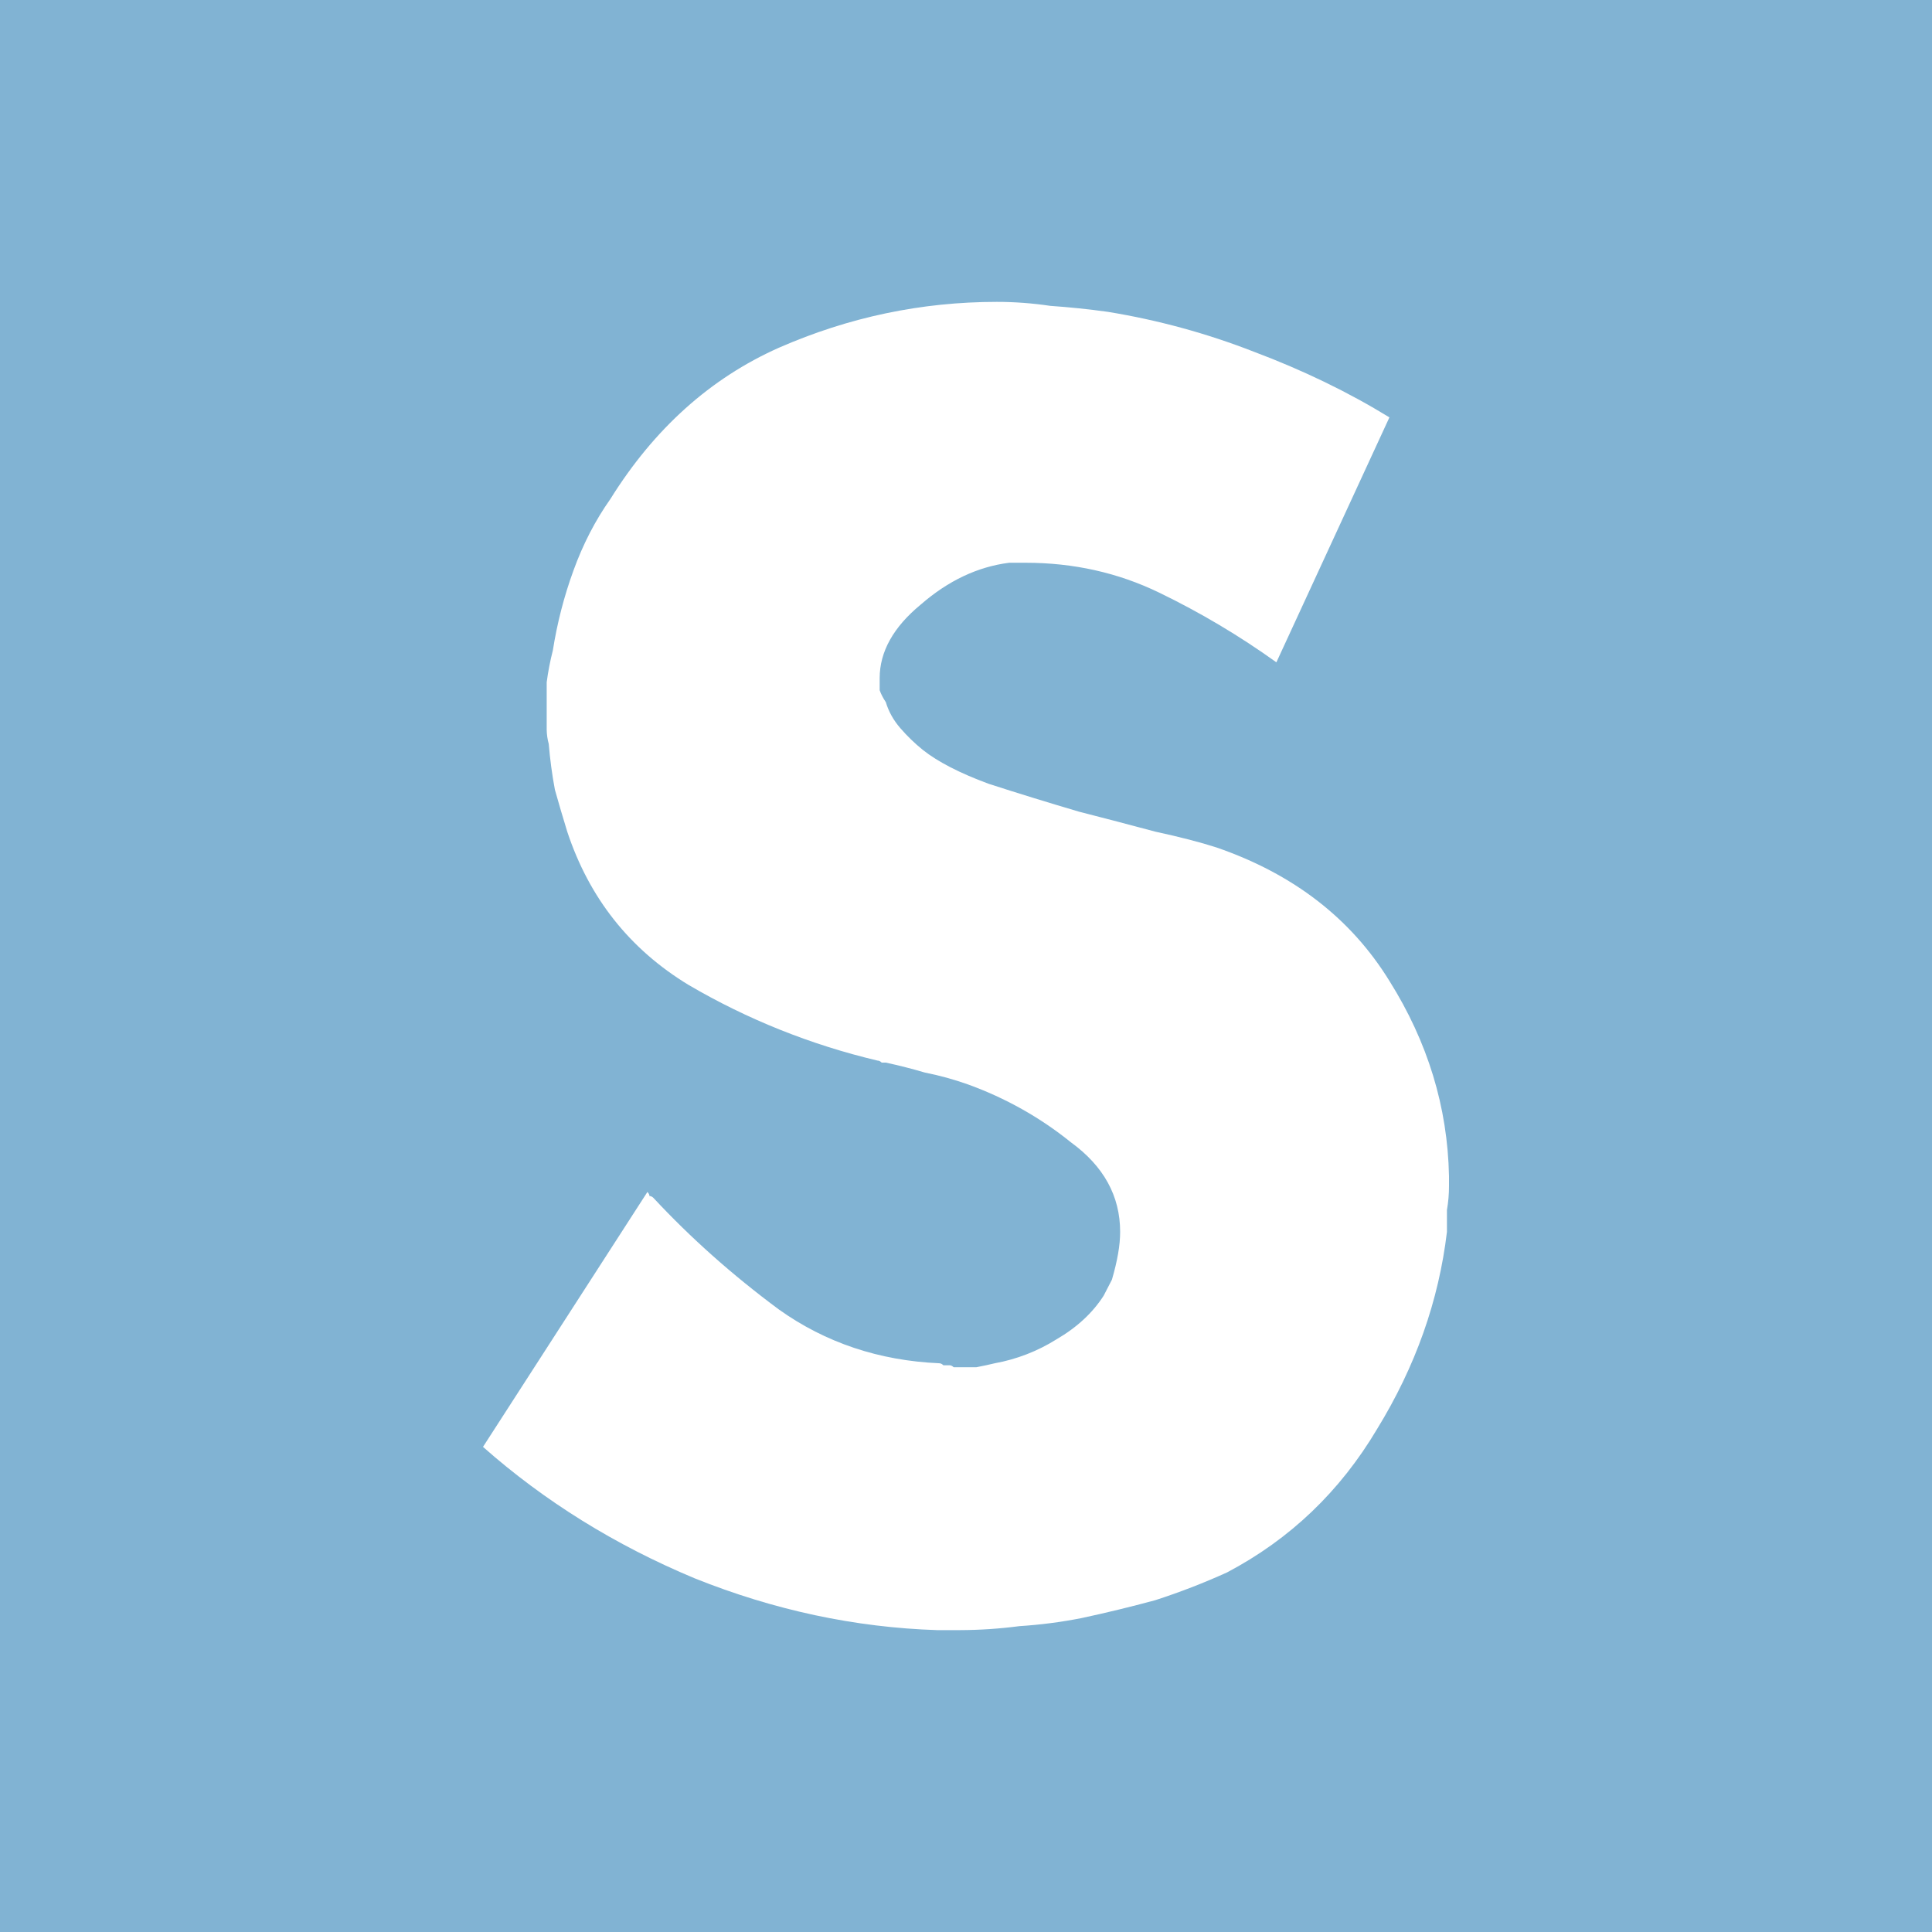
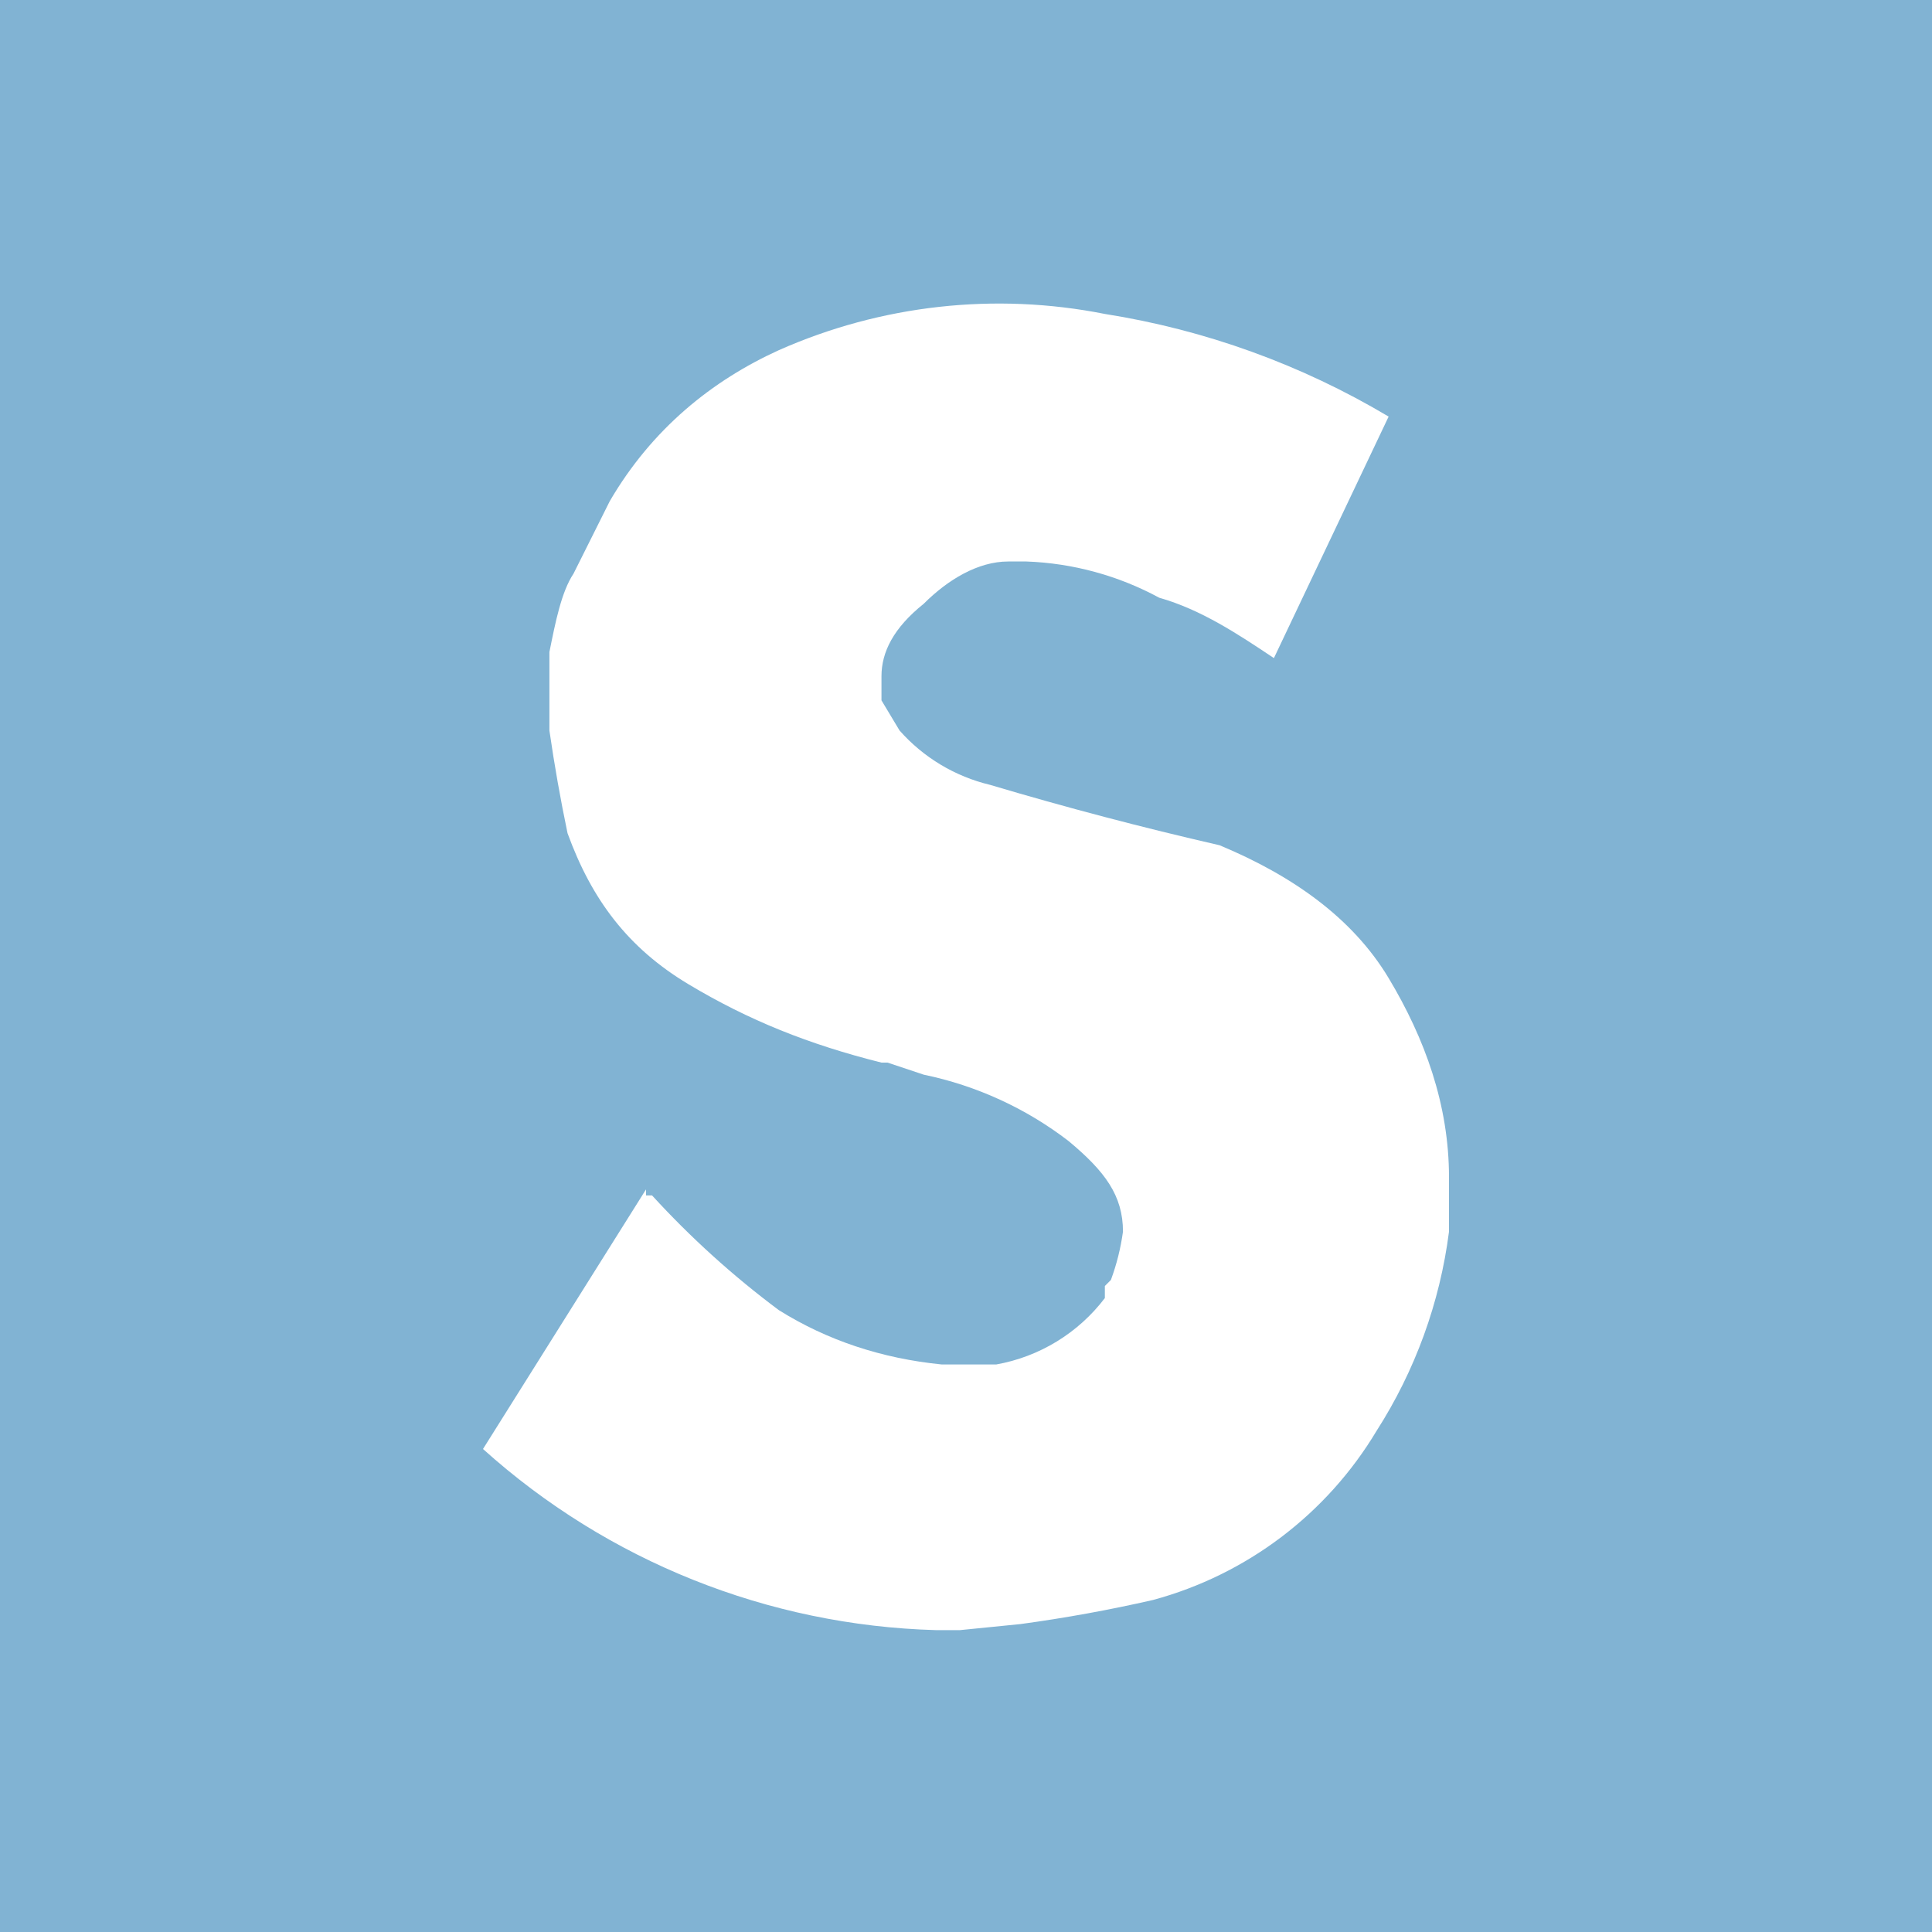
- <svg xmlns="http://www.w3.org/2000/svg" width="32" height="32" viewBox="0 0 32 32" fill="none">
-   <rect width="32" height="32" fill="#81B3D3" />
-   <path d="M10.723 19.743C10.746 19.766 10.757 19.788 10.757 19.81C10.78 19.81 10.803 19.82 10.825 19.843C11.438 20.502 12.13 21.118 12.902 21.69C13.673 22.239 14.559 22.536 15.557 22.58C15.58 22.58 15.603 22.591 15.625 22.613H15.727C15.75 22.613 15.773 22.624 15.796 22.646H16.17C16.284 22.624 16.386 22.602 16.477 22.58C16.84 22.514 17.187 22.379 17.498 22.184C17.838 21.986 18.099 21.744 18.281 21.459L18.349 21.327L18.417 21.195C18.462 21.041 18.496 20.898 18.519 20.766C18.542 20.634 18.553 20.513 18.553 20.403C18.553 19.81 18.281 19.315 17.736 18.919C17.229 18.509 16.653 18.186 16.034 17.962C15.801 17.879 15.562 17.813 15.319 17.765C15.105 17.702 14.89 17.647 14.672 17.6H14.604C14.581 17.578 14.559 17.567 14.536 17.567C13.432 17.306 12.376 16.883 11.404 16.313C10.428 15.72 9.759 14.873 9.395 13.774C9.324 13.543 9.256 13.312 9.191 13.081C9.144 12.83 9.11 12.577 9.089 12.322C9.068 12.247 9.057 12.169 9.055 12.091V11.3C9.078 11.124 9.112 10.948 9.157 10.772C9.228 10.323 9.341 9.881 9.497 9.453C9.656 9.013 9.861 8.617 10.11 8.265C10.836 7.1 11.767 6.264 12.902 5.759C14.059 5.253 15.262 5 16.511 5C16.806 5 17.101 5.022 17.396 5.066C17.715 5.088 18.032 5.121 18.349 5.165C19.177 5.3 19.987 5.521 20.766 5.825C21.583 6.132 22.332 6.495 23.013 6.913L21.141 10.97C20.529 10.531 19.88 10.145 19.2 9.816C18.519 9.486 17.782 9.321 16.987 9.321H16.715C16.193 9.387 15.705 9.618 15.251 10.013C14.797 10.387 14.57 10.794 14.57 11.234V11.432C14.593 11.498 14.627 11.563 14.672 11.63C14.718 11.784 14.797 11.927 14.911 12.059C15.024 12.19 15.149 12.311 15.285 12.421C15.535 12.619 15.898 12.806 16.375 12.982C16.851 13.136 17.35 13.29 17.872 13.444C18.303 13.554 18.723 13.664 19.132 13.774C19.541 13.862 19.881 13.95 20.153 14.038C21.424 14.477 22.377 15.214 23.013 16.247C23.648 17.259 23.977 18.336 24 19.48V19.645C24 19.777 23.989 19.909 23.966 20.041V20.403C23.83 21.547 23.444 22.635 22.809 23.669C22.196 24.702 21.367 25.494 20.324 26.044C19.936 26.22 19.538 26.374 19.132 26.505C18.726 26.615 18.318 26.714 17.907 26.802C17.569 26.868 17.228 26.912 16.885 26.934C16.558 26.977 16.228 26.999 15.898 27H15.523C14.162 26.956 12.823 26.67 11.506 26.142C10.19 25.593 9.021 24.867 8 23.965L10.723 19.743Z" fill="white" />
+ <svg xmlns="http://www.w3.org/2000/svg" width="32" height="32" fill="none">
+   <path fill="#81B3D3" d="M0 0h32v32H0z" />
+   <path d="M10.7 19.7v.1h.1a15 15 0 0 0 2.1 1.9c.8.5 1.7.8 2.7.9H16.5a2.9 2.9 0 0 0 1.8-1.1v-.2l.1-.1a3.8 3.8 0 0 0 .2-.8c0-.6-.3-1-.9-1.5a5.9 5.9 0 0 0-2.4-1.1l-.6-.2h-.1c-1.2-.3-2.2-.7-3.2-1.3-1-.6-1.6-1.4-2-2.5a27.7 27.7 0 0 1-.3-1.7v-1.3c.1-.5.2-1 .4-1.3l.6-1.2c.7-1.2 1.7-2 2.8-2.5a9 9 0 0 1 5.4-.6A13.2 13.2 0 0 1 23 6.9l-1.9 4c-.6-.4-1.2-.8-1.9-1a5 5 0 0 0-2.2-.6h-.3c-.5 0-1 .3-1.4.7-.5.4-.7.8-.7 1.2v.4l.3.5a2.9 2.9 0 0 0 1.5.9 61.3 61.3 0 0 0 3.8 1c1.2.5 2.2 1.2 2.8 2.2.6 1 1 2.1 1 3.3v.9a8 8 0 0 1-1.2 3.3 6.2 6.2 0 0 1-3.7 2.8 24.8 24.8 0 0 1-2.2.4l-1 .1h-.4A11.7 11.7 0 0 1 8 24l2.7-4.3Z" fill="#fff" />
</svg>
